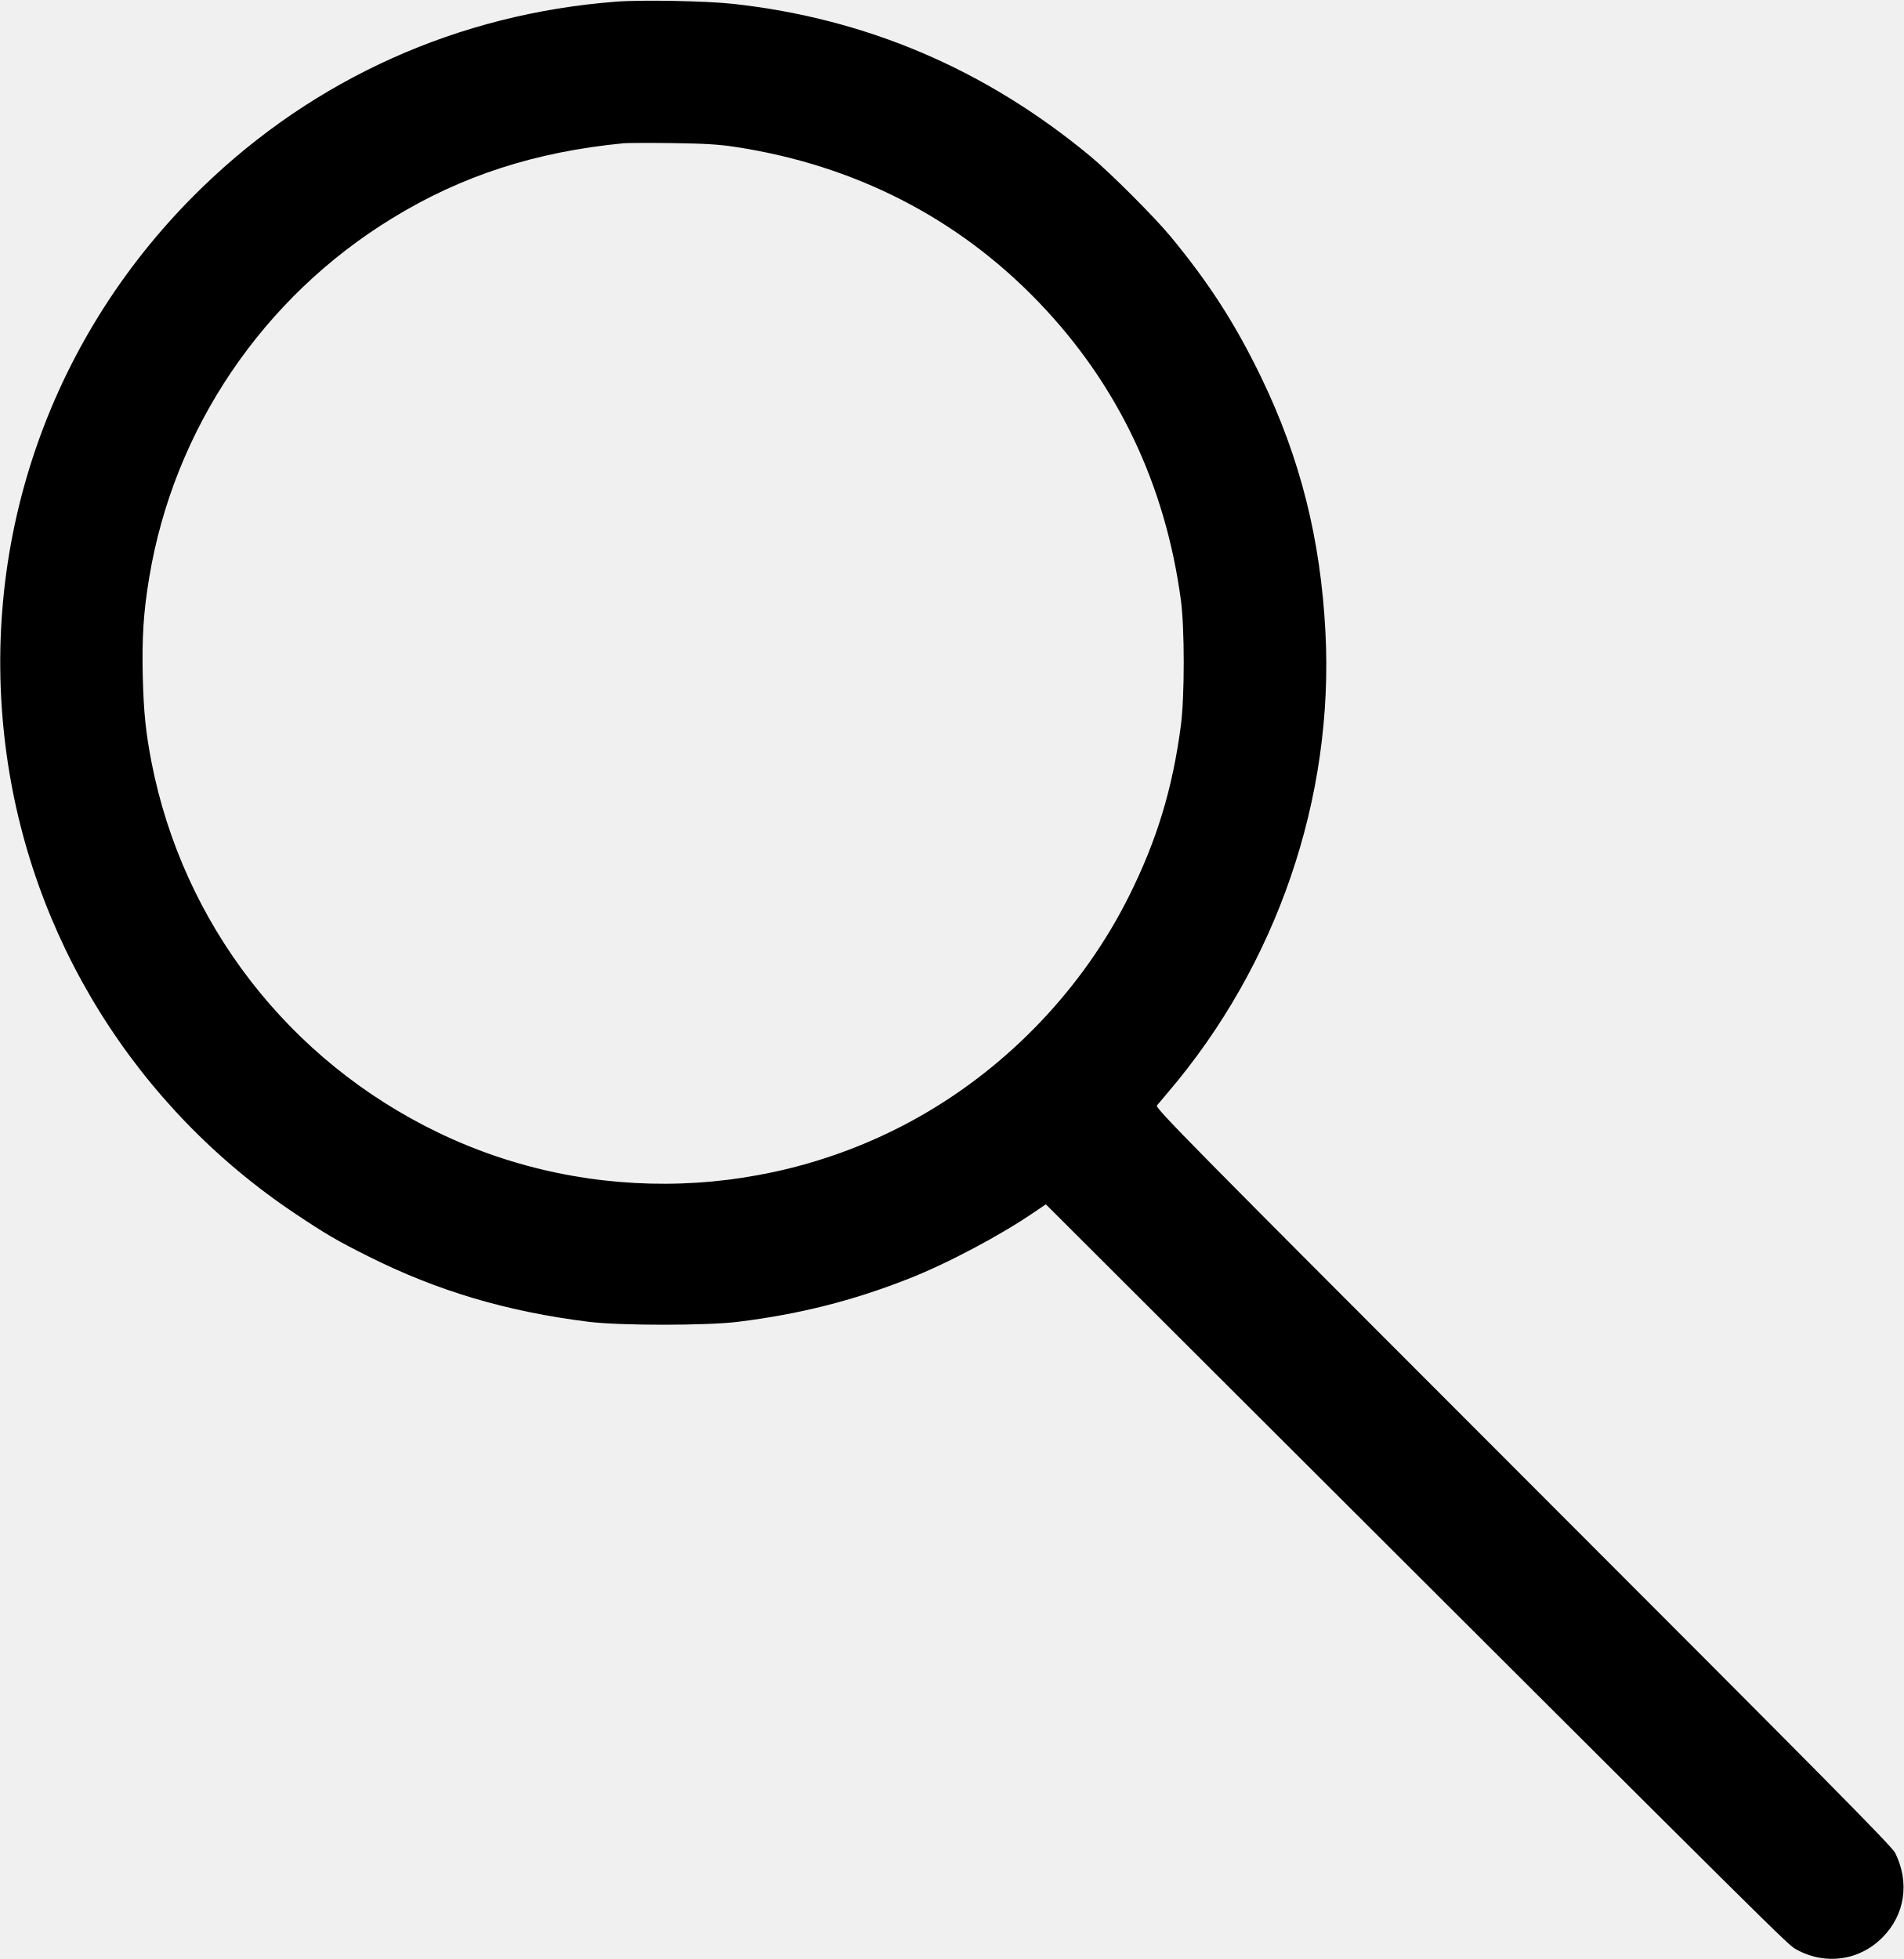
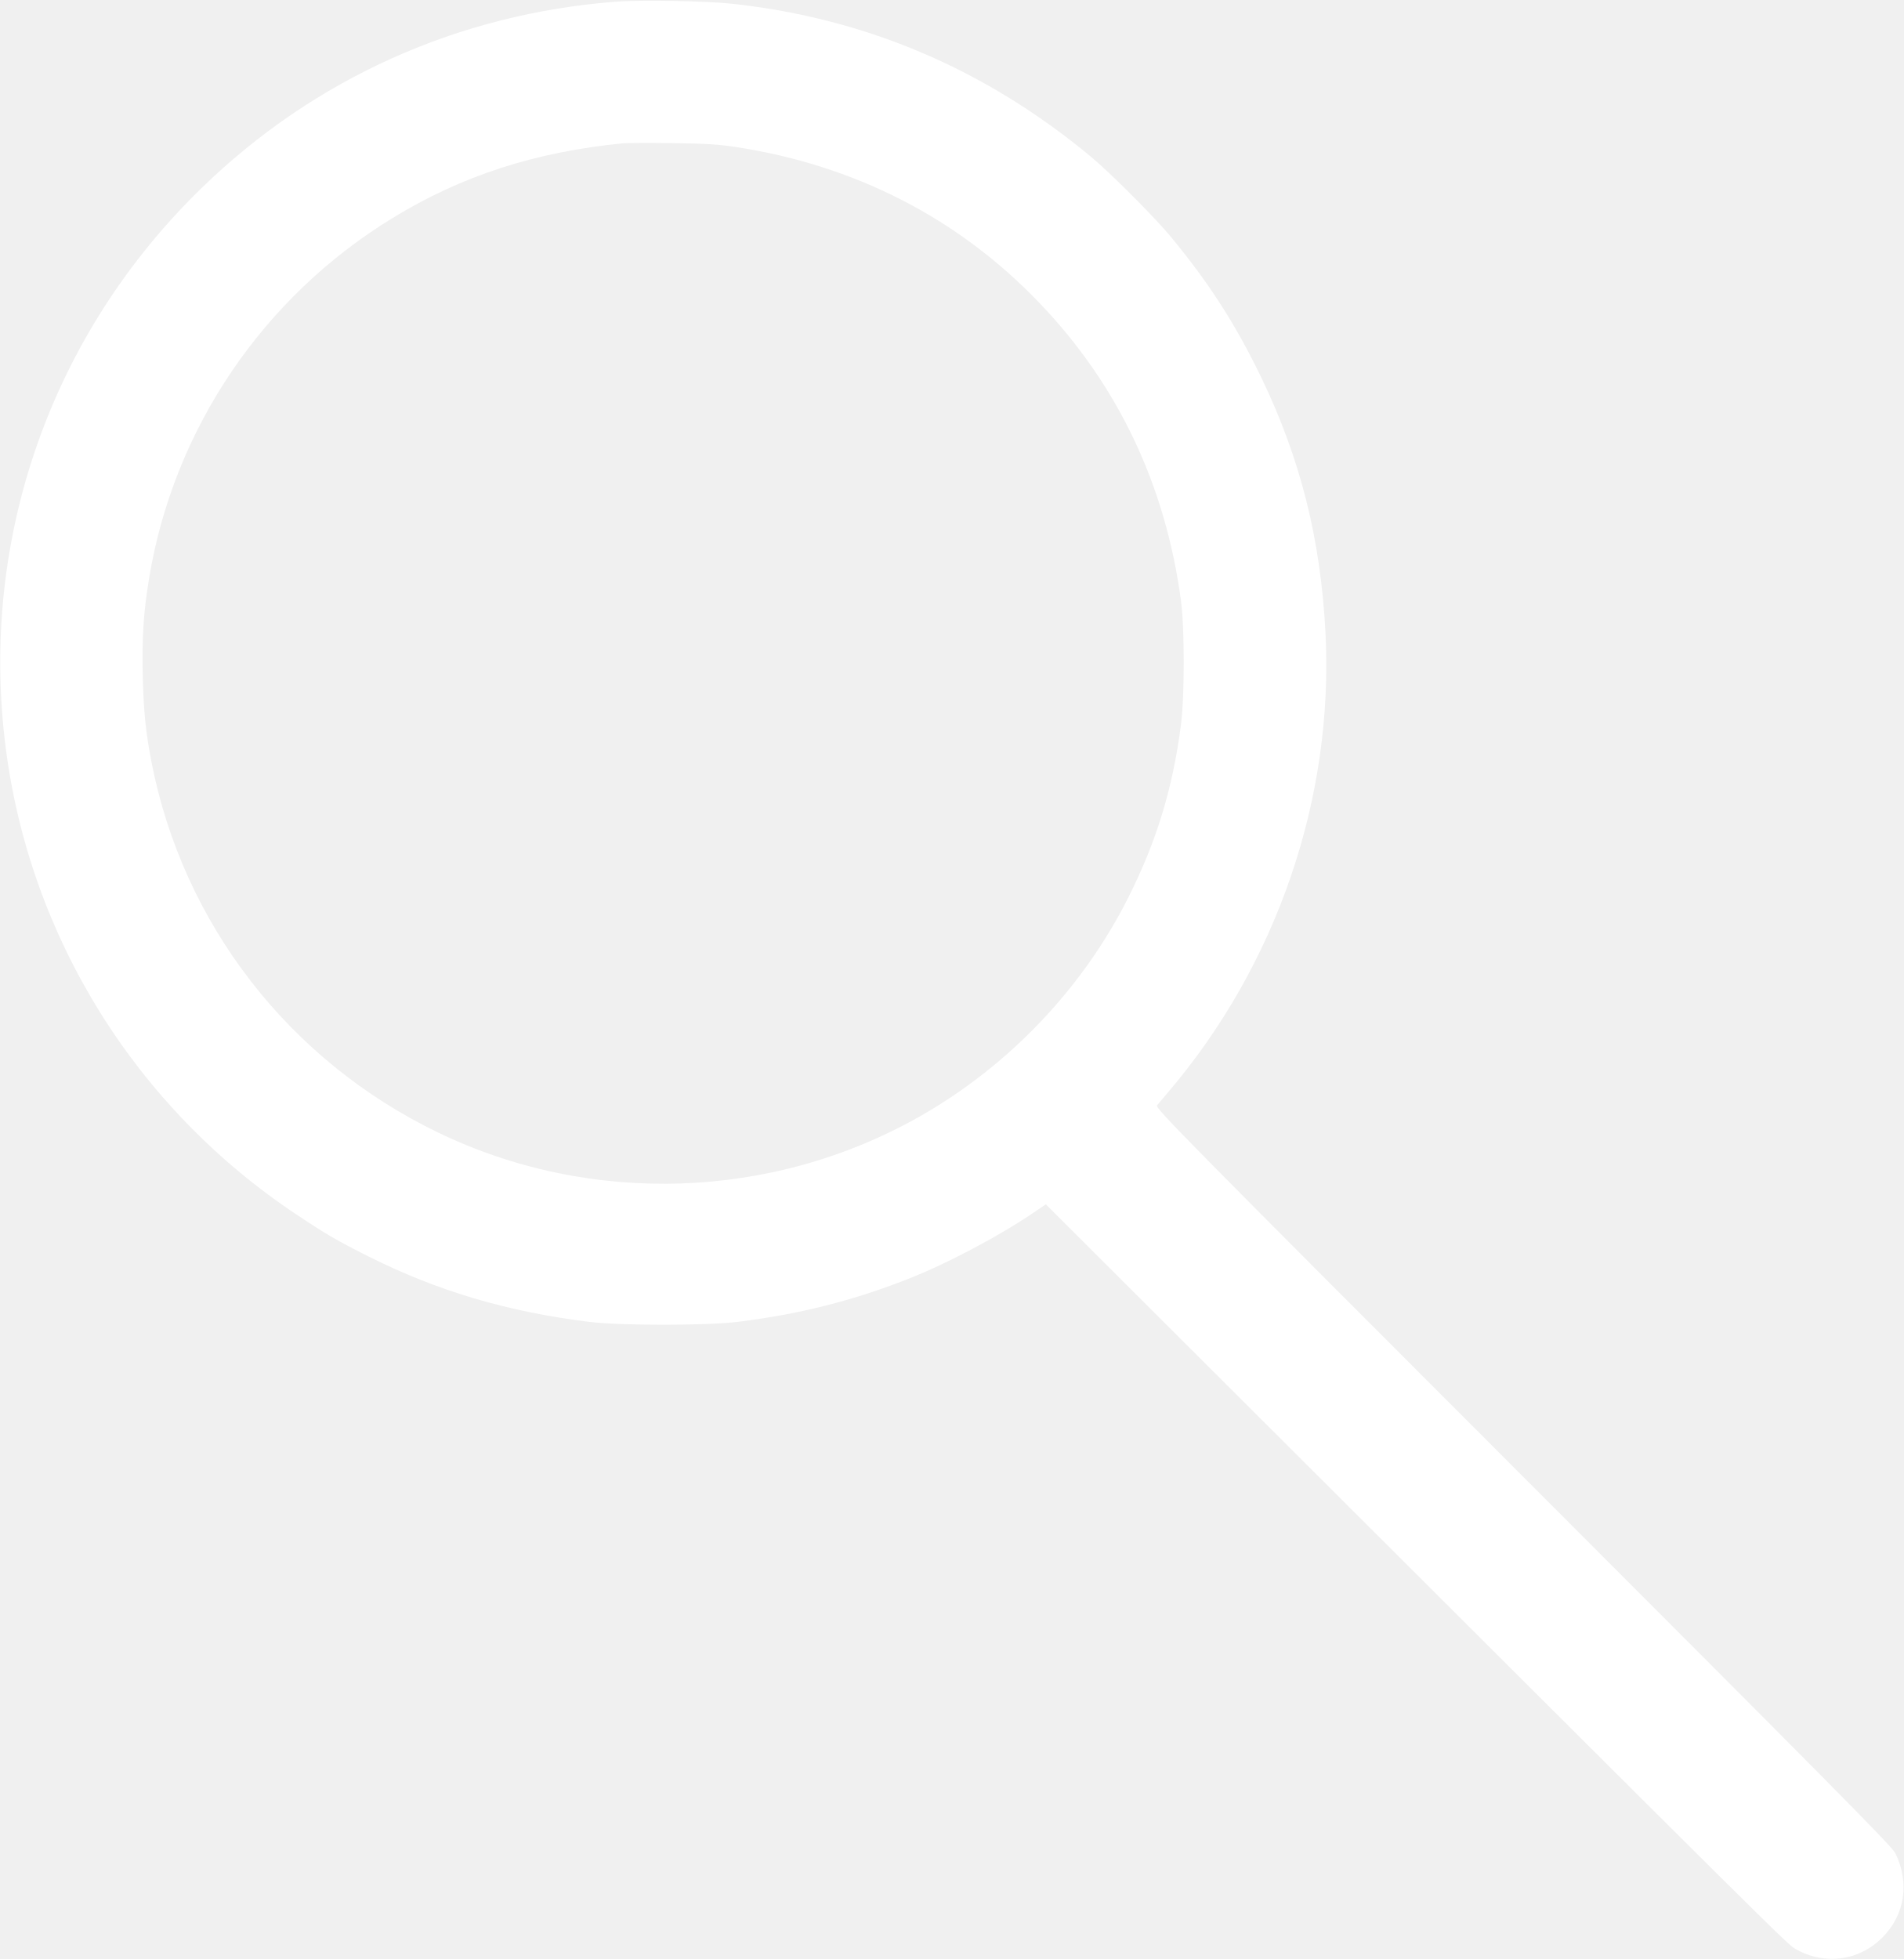
- <svg xmlns="http://www.w3.org/2000/svg" version="1.0" width="1244pt" height="1280pt" viewBox="0 0 1244 1280" preserveAspectRatio="xMidYMid meet">
-   <g transform="translate(0,1280) scale(0.1,-0.1)" fill="#000000" stroke="none">
-     <path d="M4025 12789 c-1029 -79 -1969 -501 -2704 -1214 -985 -955 -1456 -2292 -1285 -3650 156 -1244 849 -2360 1899 -3059 193 -129 272 -175 470 -274 452 -227 906 -362 1445 -429 207 -25 763 -25 970 0 404 50 752 138 1115 281 251 98 600 283 819 433 l80 54 1075 -1073 c3835 -3827 3770 -3762 3828 -3795 189 -105 411 -75 563 77 148 148 180 359 84 553 -21 43 -462 488 -2432 2459 -2212 2213 -2404 2408 -2392 2425 8 10 40 47 70 83 714 836 1088 1927 1031 3011 -32 610 -165 1136 -420 1664 -169 349 -340 615 -592 920 -106 128 -395 417 -524 524 -687 569 -1463 900 -2336 996 -174 19 -598 27 -764 14z m780 -949 c777 -118 1453 -463 1982 -1014 516 -536 829 -1194 930 -1951 24 -186 24 -618 0 -810 -54 -416 -158 -758 -342 -1125 -297 -593 -779 -1101 -1360 -1432 -964 -549 -2153 -590 -3152 -108 -975 470 -1667 1364 -1873 2420 -37 192 -51 323 -57 555 -6 258 4 423 42 651 161 971 742 1831 1588 2348 453 278 935 434 1512 490 22 2 164 3 315 1 217 -3 304 -8 415 -25z" />
+ <svg xmlns="http://www.w3.org/2000/svg" version="1.1" id="Layer_1" x="0px" y="0px" viewBox="0 0 1244 1280" style="enable-background:new 0 0 1244 1280;" xml:space="preserve">
+   <style type="text/css">
+ 	.st0{fill:#FFFFFF;}
+ </style>
+   <g transform="translate(0,1280) scale(0.1,-0.1)">
+     <path class="st0" d="M4025,12789c-1029-79-1969-501-2704-1214C336,10620-135,9283,36,7925c156-1244,849-2360,1899-3059   c193-129,272-175,470-274c452-227,906-362,1445-429c207-25,763-25,970,0c404,50,752,138,1115,281c251,98,600,283,819,433l80,54   l1075-1073C11744,31,11679,96,11737,63c189-105,411-75,563,77c148,148,180,359,84,553c-21,43-462,488-2432,2459   C7740,5365,7548,5560,7560,5577c8,10,40,47,70,83c714,836,1088,1927,1031,3011c-32,610-165,1136-420,1664c-169,349-340,615-592,920   c-106,128-395,417-524,524c-687,569-1463,900-2336,996C4615,12794,4191,12802,4025,12789z M4805,11840c777-118,1453-463,1982-1014   c516-536,829-1194,930-1951c24-186,24-618,0-810c-54-416-158-758-342-1125c-297-593-779-1101-1360-1432c-964-549-2153-590-3152-108   c-975,470-1667,1364-1873,2420c-37,192-51,323-57,555c-6,258,4,423,42,651c161,971,742,1831,1588,2348c453,278,935,434,1512,490   c22,2,164,3,315,1C4607,11862,4694,11857,4805,11840z" />
  </g>
</svg>
